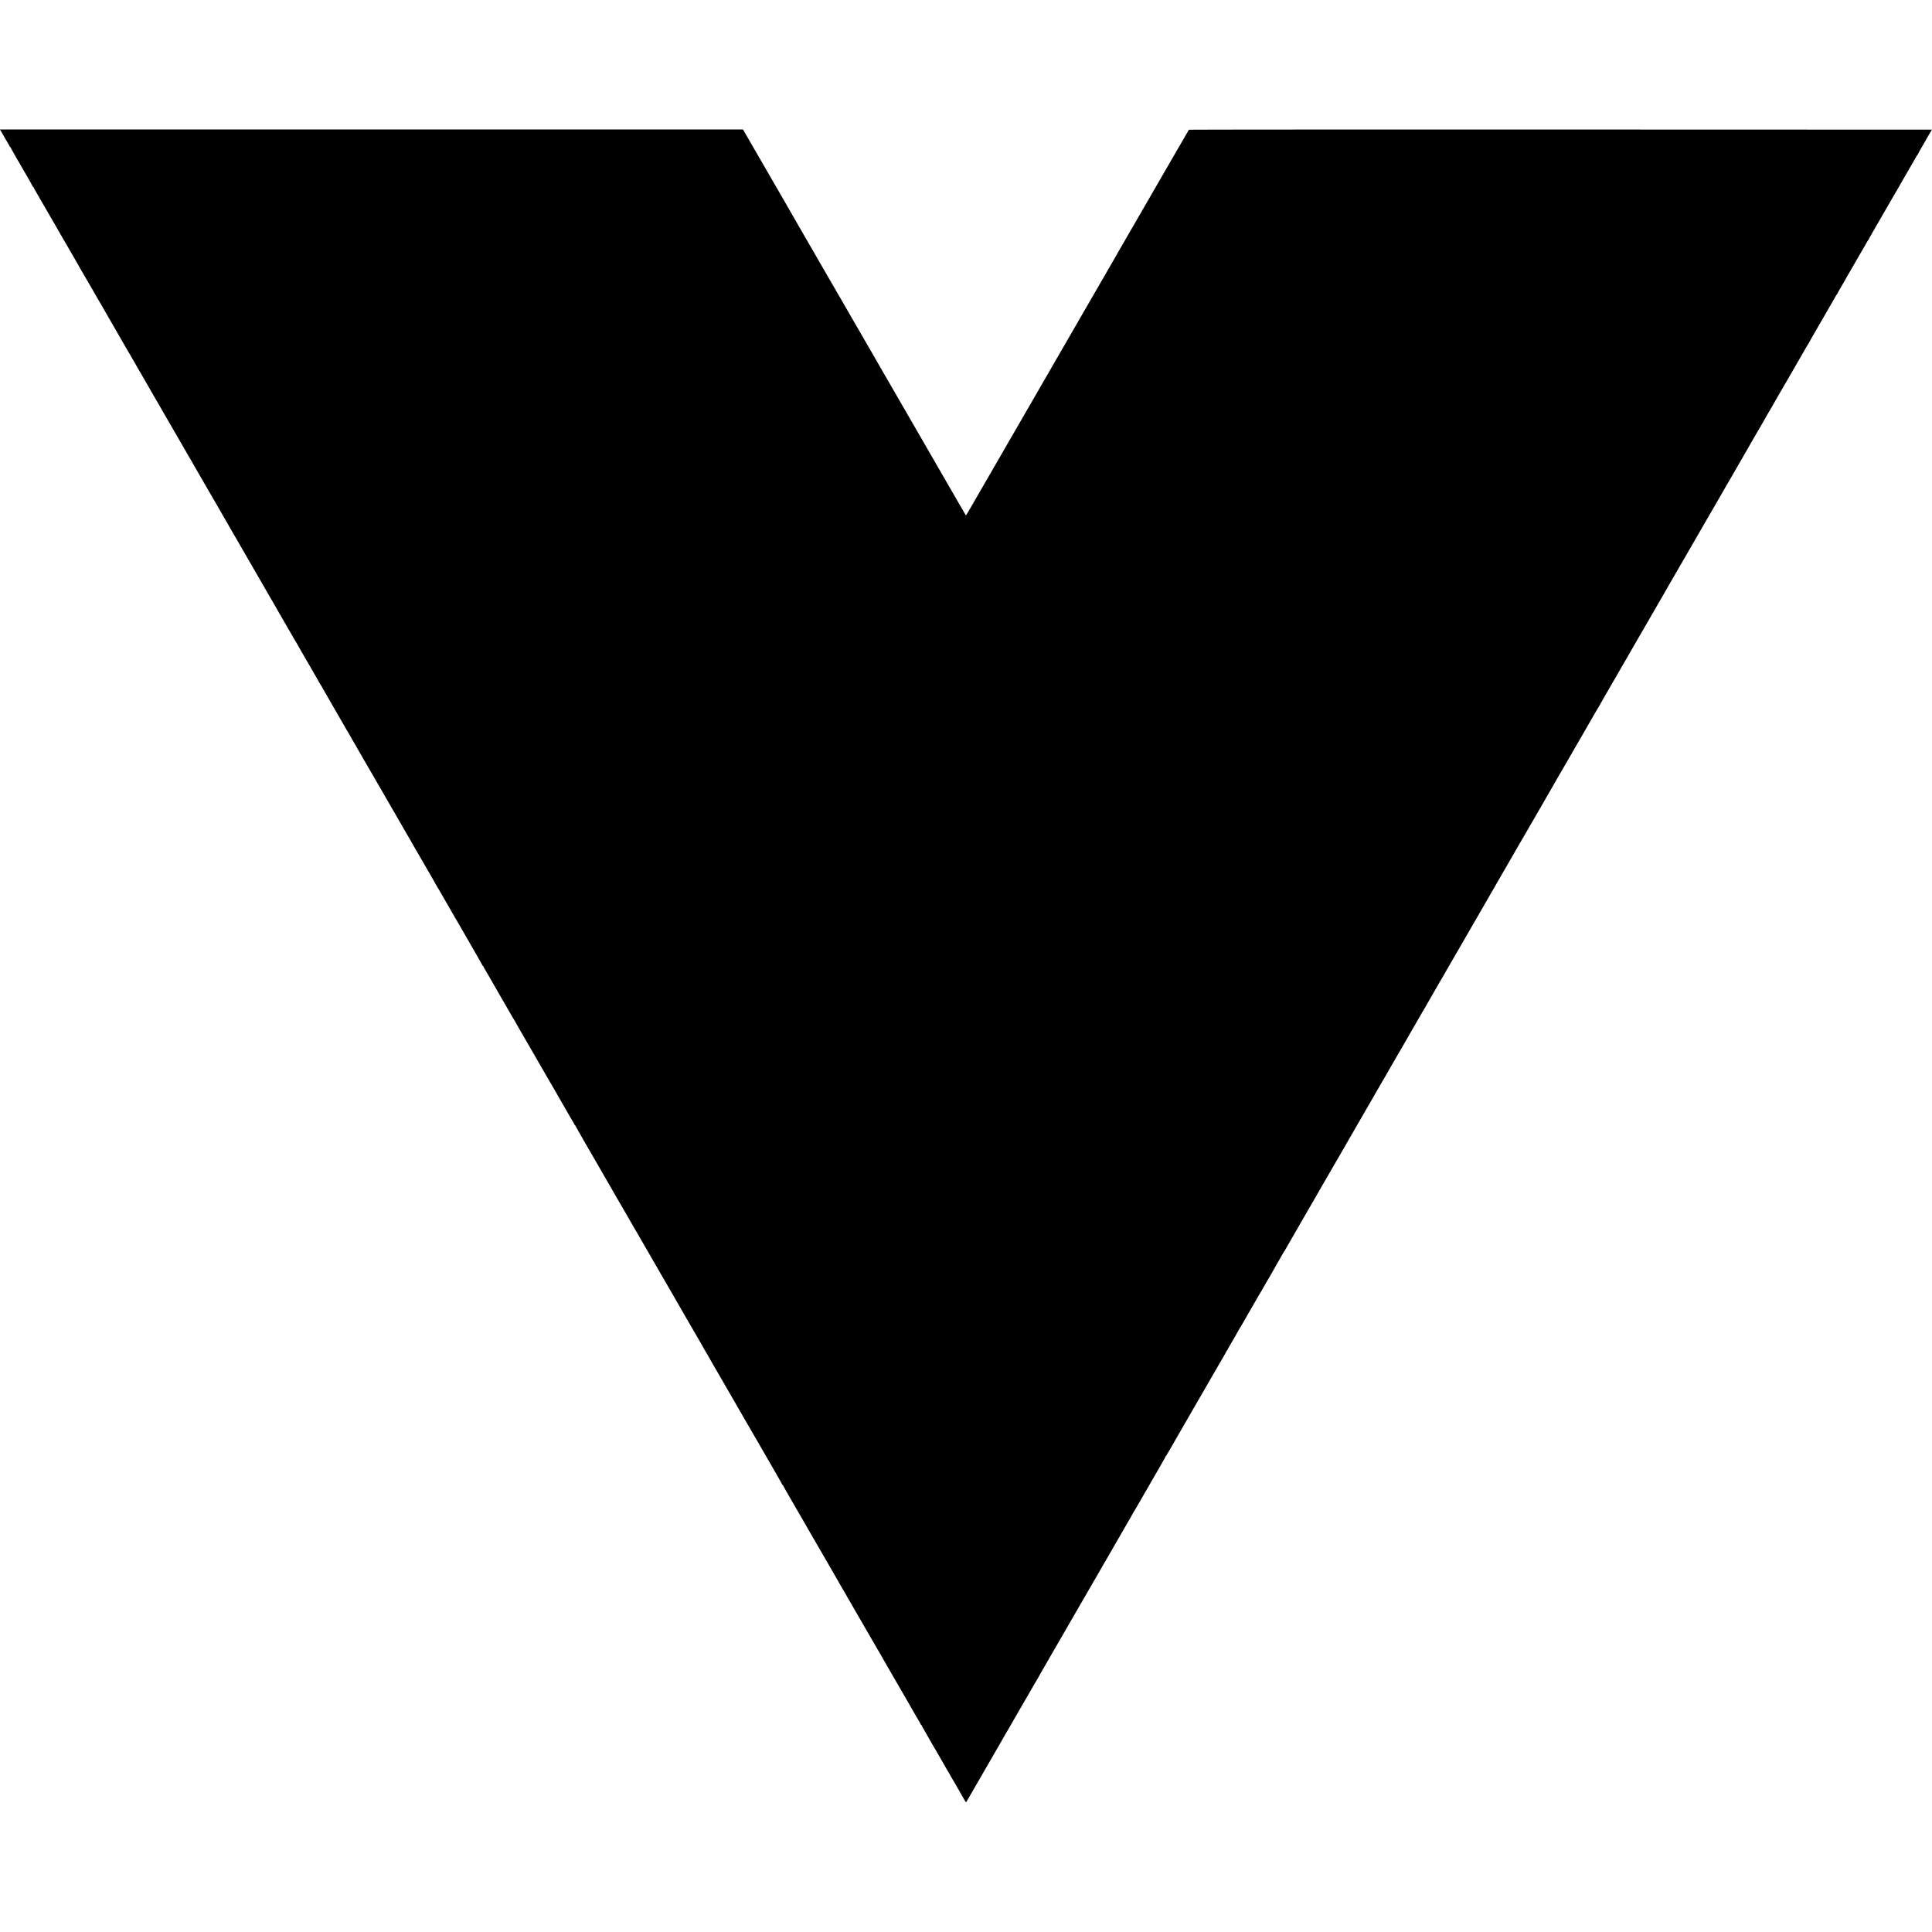
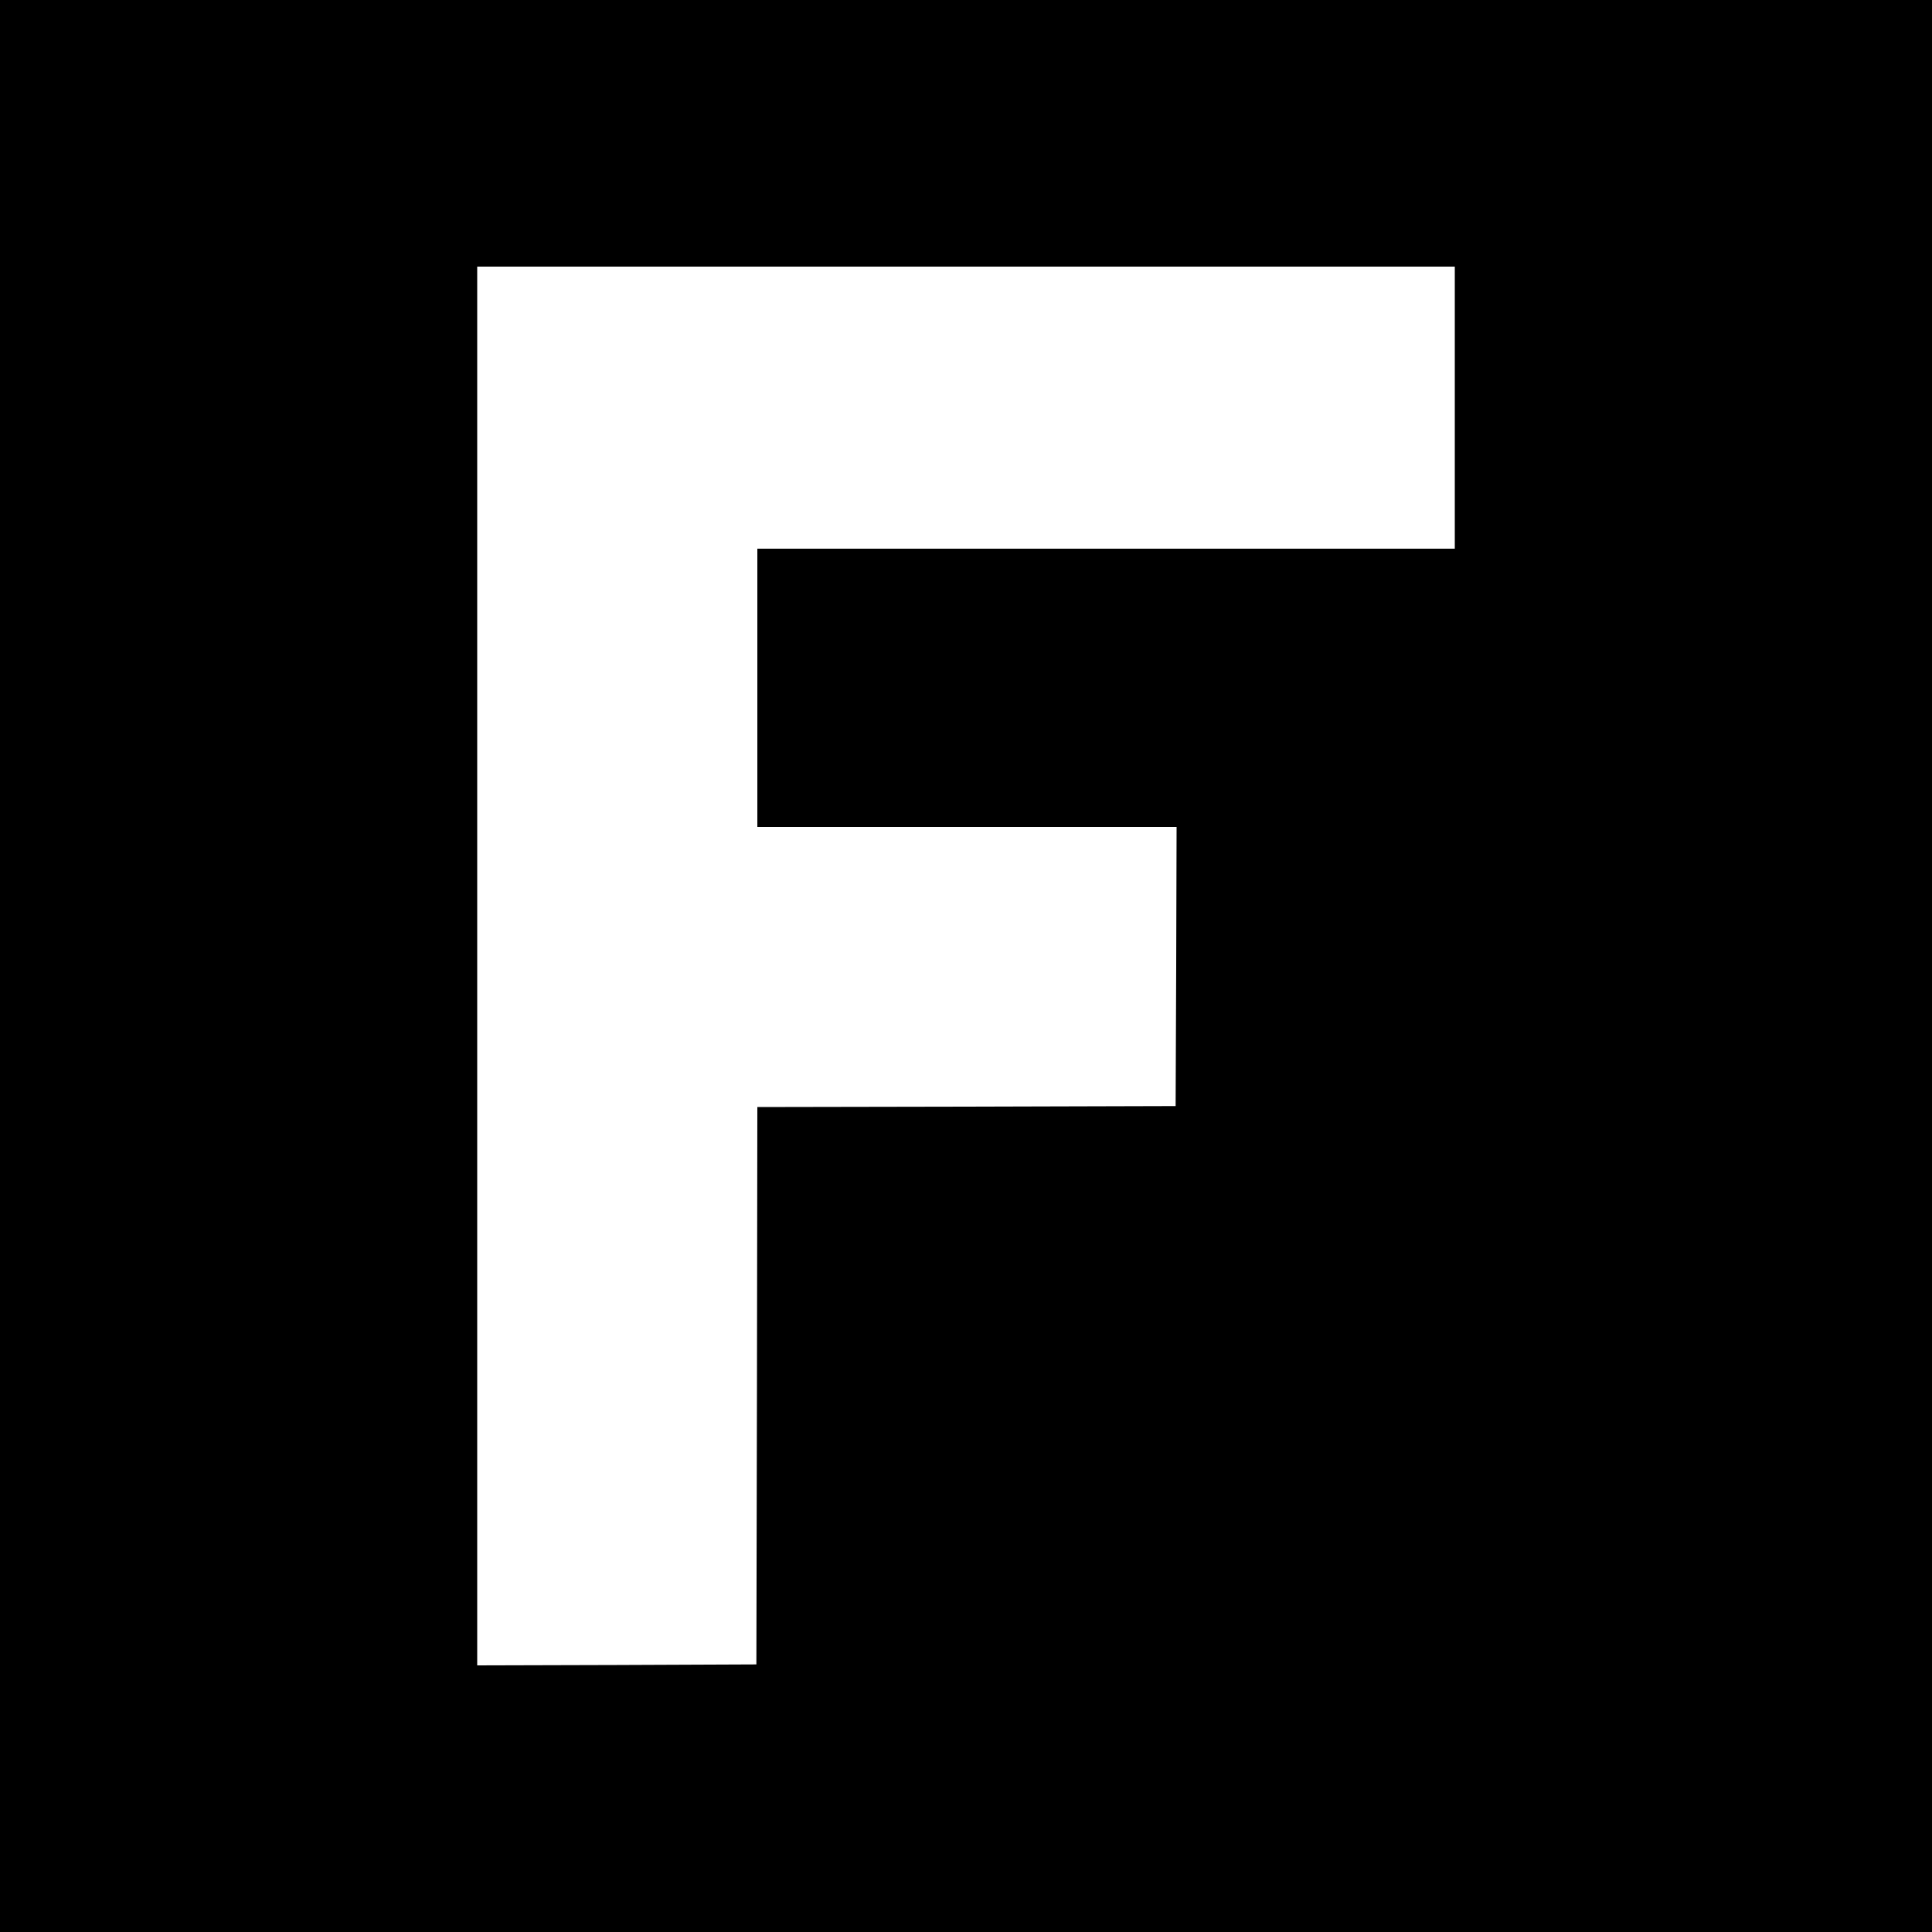
- <svg xmlns="http://www.w3.org/2000/svg" version="1.0" width="16pt" height="16pt" viewBox="0 0 16 16" preserveAspectRatio="xMidYMid meet">
-   <g transform="translate(0,16) scale(0.00032,-0.00032)" fill="#000000" stroke="none">
-     <path d="M18 46618 c45 -75 122 -207 122 -211 0 -2 25 -45 55 -95 30 -50 55 -96 55 -102 0 -5 5 -10 10 -10 6 0 10 -4 10 -9 0 -5 73 -135 161 -288 89 -153 173 -298 187 -323 14 -25 32 -57 41 -72 88 -149 187 -324 189 -335 2 -7 8 -13 13 -13 5 0 9 -4 9 -10 0 -5 46 -89 103 -187 175 -302 490 -846 507 -876 8 -16 20 -36 25 -45 28 -46 290 -498 339 -585 13 -23 74 -129 136 -236 61 -107 123 -215 137 -240 14 -25 29 -50 33 -56 5 -5 23 -37 40 -70 18 -33 38 -67 44 -75 11 -16 21 -33 63 -109 14 -25 29 -50 33 -56 4 -5 21 -35 38 -65 55 -100 261 -455 269 -465 4 -5 14 -21 20 -35 15 -29 41 -75 103 -180 24 -41 52 -88 60 -105 9 -16 57 -100 107 -185 112 -193 362 -626 380 -660 8 -14 23 -38 33 -55 11 -16 23 -37 27 -45 4 -8 26 -46 48 -85 23 -38 53 -90 67 -115 46 -81 64 -113 178 -310 62 -107 121 -210 132 -227 37 -67 56 -99 85 -148 16 -27 32 -57 36 -65 4 -8 15 -27 25 -42 9 -15 53 -89 96 -165 44 -76 177 -307 296 -513 120 -206 268 -463 330 -570 131 -227 117 -203 200 -348 36 -62 73 -125 82 -140 10 -15 21 -34 25 -42 4 -8 20 -37 36 -65 17 -27 38 -65 48 -82 49 -85 64 -111 87 -153 13 -25 28 -49 32 -55 4 -5 78 -134 165 -285 87 -151 166 -288 176 -305 10 -16 26 -43 35 -59 9 -17 125 -217 257 -445 132 -229 253 -441 270 -471 17 -30 45 -79 64 -108 18 -29 33 -54 33 -57 0 -2 20 -37 44 -77 24 -40 123 -212 221 -383 97 -170 190 -330 205 -355 16 -25 39 -65 53 -90 13 -25 81 -144 152 -265 70 -121 137 -238 150 -260 12 -22 37 -65 55 -95 18 -30 43 -73 55 -95 12 -22 48 -85 80 -140 77 -132 163 -280 190 -330 13 -22 71 -123 130 -225 59 -102 116 -199 126 -217 10 -17 29 -50 43 -72 15 -22 26 -43 26 -45 0 -2 27 -50 60 -106 33 -56 60 -103 60 -105 0 -2 55 -98 90 -155 8 -14 182 -316 239 -414 13 -22 45 -79 72 -124 27 -46 49 -86 49 -89 0 -2 14 -24 30 -48 16 -24 30 -46 30 -49 0 -5 74 -135 100 -176 5 -8 24 -42 43 -75 50 -88 58 -101 262 -455 104 -179 199 -345 213 -370 14 -25 28 -49 32 -55 4 -5 17 -26 28 -45 10 -19 62 -109 114 -200 114 -197 133 -230 170 -295 16 -27 33 -57 38 -65 17 -28 96 -165 103 -180 4 -8 16 -28 26 -45 10 -16 77 -131 148 -255 72 -124 181 -313 243 -420 62 -107 121 -209 131 -227 35 -62 323 -560 392 -678 38 -66 83 -145 100 -175 16 -30 33 -59 37 -65 4 -5 17 -27 29 -47 34 -61 56 -100 90 -156 17 -29 31 -55 31 -57 0 -2 17 -32 39 -67 21 -35 134 -229 251 -433 117 -203 235 -407 261 -451 27 -45 49 -85 49 -88 0 -4 8 -19 19 -34 15 -21 200 -341 309 -533 10 -19 33 -58 51 -87 17 -29 31 -54 31 -56 0 -2 25 -44 55 -94 30 -50 55 -95 55 -98 0 -4 6 -15 14 -23 7 -9 27 -41 43 -71 17 -30 170 -297 342 -594 171 -296 311 -542 311 -547 0 -5 5 -9 10 -9 6 0 10 -4 10 -10 0 -5 22 -47 49 -92 27 -46 58 -99 68 -118 24 -43 81 -140 93 -160 5 -8 66 -114 135 -235 69 -121 130 -227 135 -235 12 -21 259 -447 283 -490 10 -19 28 -47 38 -62 11 -14 19 -29 19 -32 0 -3 37 -69 83 -148 99 -170 305 -526 337 -583 13 -22 31 -53 41 -70 11 -16 22 -37 26 -45 7 -14 82 -146 103 -180 14 -24 181 -311 205 -355 13 -22 46 -80 75 -130 29 -49 64 -110 78 -135 14 -25 51 -88 82 -140 31 -52 59 -102 63 -110 4 -8 18 -33 31 -55 205 -353 284 -489 309 -535 17 -30 45 -78 62 -106 18 -28 36 -60 39 -72 4 -12 12 -22 17 -22 5 0 9 -4 9 -10 0 -5 109 -197 241 -427 133 -230 250 -431 259 -448 51 -90 222 -385 280 -485 37 -63 78 -135 92 -160 14 -25 67 -117 118 -205 51 -88 101 -175 111 -193 34 -58 55 -95 149 -257 51 -88 101 -173 110 -190 9 -16 76 -131 147 -255 72 -124 140 -241 151 -260 61 -108 281 -489 355 -615 38 -66 77 -133 87 -150 35 -63 91 -161 100 -175 14 -23 99 -169 128 -220 54 -97 135 -235 142 -245 4 -5 20 -32 35 -60 26 -48 238 -416 276 -480 10 -16 26 -46 37 -65 30 -53 382 -661 403 -695 10 -16 22 -37 26 -45 4 -8 26 -48 50 -88 24 -41 43 -75 43 -77 0 -2 22 -40 50 -85 27 -45 50 -84 50 -86 0 -3 38 -69 83 -147 84 -142 302 -520 340 -587 10 -19 34 -60 52 -90 18 -30 44 -75 57 -100 14 -25 45 -79 70 -120 25 -41 56 -96 70 -121 14 -25 77 -133 138 -240 62 -107 122 -210 132 -229 25 -43 310 -535 337 -581 11 -19 26 -45 34 -59 17 -32 238 -414 266 -460 11 -19 24 -41 28 -49 3 -7 75 -133 160 -278 84 -146 153 -269 153 -274 0 -5 5 -9 10 -9 6 0 10 -4 10 -10 0 -5 82 -150 181 -322 182 -314 201 -346 240 -415 12 -21 80 -139 152 -263 71 -124 141 -245 155 -270 14 -25 28 -49 32 -55 6 -8 145 -248 220 -380 37 -66 209 -362 229 -395 11 -19 24 -42 28 -49 4 -8 67 -118 140 -243 73 -125 133 -230 133 -233 0 -2 15 -28 33 -57 19 -29 47 -78 64 -108 17 -30 53 -93 79 -139 53 -90 82 -141 157 -272 82 -142 115 -199 381 -659 142 -245 268 -463 281 -485 12 -22 71 -125 132 -230 60 -104 172 -298 248 -430 76 -132 146 -253 156 -270 11 -16 22 -36 26 -44 3 -8 30 -54 60 -103 29 -49 53 -91 53 -93 0 -3 18 -34 40 -70 22 -36 40 -67 40 -69 0 -2 37 -66 81 -142 45 -77 98 -168 119 -204 20 -36 47 -81 58 -100 12 -19 27 -47 33 -62 6 -16 15 -28 20 -28 5 0 9 -4 9 -9 0 -6 63 -118 140 -251 77 -133 140 -243 140 -245 0 -2 18 -33 41 -70 22 -37 49 -83 60 -101 10 -19 29 -51 40 -71 25 -45 109 -189 126 -218 7 -11 17 -29 22 -40 6 -11 22 -38 35 -60 14 -22 37 -62 52 -90 14 -27 35 -62 45 -77 11 -14 19 -29 19 -32 0 -3 18 -35 40 -71 22 -36 40 -67 40 -69 0 -2 19 -35 42 -72 23 -38 55 -94 72 -124 26 -47 139 -244 171 -298 6 -9 21 -36 34 -60 28 -48 37 -51 51 -19 6 12 19 36 29 52 10 17 27 46 38 65 11 19 104 181 208 360 103 179 199 345 213 370 14 25 42 74 64 109 21 34 38 65 38 67 0 2 18 33 40 69 22 36 40 67 40 69 0 3 177 310 199 346 16 26 136 234 140 244 2 5 25 44 52 88 27 44 49 81 49 84 0 2 18 34 40 70 22 36 40 67 40 69 0 2 20 36 43 77 35 58 169 289 297 513 9 17 50 86 90 155 40 69 86 150 103 180 16 30 35 62 41 70 6 8 16 24 22 35 35 64 72 129 167 293 59 100 116 199 127 220 11 20 30 53 41 72 43 72 1070 1850 1121 1940 14 25 65 113 113 195 48 83 96 166 107 185 10 19 28 50 38 68 11 18 73 124 137 235 64 111 175 303 246 427 71 124 173 299 225 390 52 91 116 202 143 248 27 45 49 85 49 89 0 4 6 14 14 22 7 9 28 43 46 76 26 47 251 436 378 655 11 19 29 51 40 70 11 19 101 176 201 348 99 172 181 317 181 323 0 5 5 9 10 9 6 0 10 5 10 11 0 6 8 23 18 37 11 15 32 52 49 82 16 30 130 228 253 440 122 212 234 405 248 430 13 25 39 70 57 100 39 65 69 117 130 225 25 44 50 87 55 95 12 19 78 134 220 380 61 107 129 224 150 260 161 277 222 382 246 425 15 28 47 83 71 123 24 41 43 78 43 83 0 5 4 9 8 9 4 0 13 12 19 28 7 15 23 45 36 67 66 110 277 478 277 483 0 3 6 13 14 21 7 9 27 41 43 71 17 30 45 80 63 110 34 57 375 649 394 685 6 11 16 27 22 35 6 8 26 42 44 75 18 33 41 74 51 90 10 17 24 41 32 55 54 97 72 128 88 152 11 14 19 28 19 30 0 3 79 141 175 308 96 167 175 305 175 308 0 3 6 13 14 21 7 9 26 39 41 66 33 60 276 483 338 587 24 40 46 80 50 88 4 8 13 24 20 35 14 23 95 163 125 215 11 19 52 91 92 160 40 69 80 139 90 155 9 17 103 179 207 360 105 182 200 346 211 365 103 181 463 802 489 845 7 11 15 27 19 35 4 8 29 51 55 95 64 110 828 1433 848 1470 9 17 24 41 33 55 9 14 29 48 45 77 15 28 52 93 82 145 30 51 62 107 71 123 17 30 231 398 400 690 51 88 103 179 115 202 12 23 26 48 32 55 6 7 24 38 40 68 17 30 61 107 98 170 37 63 84 144 103 180 19 36 41 72 48 81 8 8 14 18 14 21 0 4 27 51 59 106 32 55 72 124 89 154 16 29 71 125 122 213 51 88 104 180 118 205 13 25 28 50 32 55 4 6 17 26 28 45 11 19 45 80 77 135 31 55 66 116 77 135 11 19 88 152 171 295 401 694 620 1072 650 1125 11 19 87 152 170 295 83 143 158 273 166 288 9 16 21 36 26 45 6 9 31 52 55 96 25 43 54 94 66 115 11 20 95 164 186 321 91 157 173 299 182 315 9 17 26 46 37 65 12 19 66 114 121 210 56 96 108 186 117 200 8 14 24 40 34 59 24 45 383 664 412 713 5 9 17 29 26 45 15 28 120 210 241 419 36 61 68 117 72 125 4 8 12 23 19 34 35 57 245 420 262 453 11 20 35 61 53 90 17 29 32 54 32 56 0 3 28 51 62 108 33 57 70 119 80 138 10 19 23 42 28 50 5 8 32 53 59 100 27 47 149 258 271 470 122 212 234 405 248 430 30 53 62 108 80 135 6 11 15 27 19 35 4 8 85 150 181 315 96 165 187 323 202 350 31 56 116 202 130 225 5 8 25 42 43 75 19 33 92 159 162 280 149 257 157 271 202 350 19 33 38 67 43 75 9 14 228 392 275 475 12 22 55 96 95 165 40 69 80 139 90 155 24 42 202 350 221 383 9 15 27 47 41 72 14 25 75 131 136 236 61 106 121 210 134 232 99 172 271 470 279 482 5 8 23 40 40 70 18 30 81 141 142 245 60 105 121 210 135 235 14 25 71 124 127 220 56 96 143 247 194 335 51 88 96 167 102 175 14 24 180 311 204 355 23 43 340 590 356 615 5 8 50 87 101 175 171 301 517 898 582 1008 25 43 46 81 46 83 0 2 12 23 27 47 14 23 40 67 56 97 16 30 35 62 42 70 7 8 15 22 18 30 4 8 20 38 37 65 16 28 33 57 37 65 6 12 111 196 143 250 5 8 55 95 112 193 57 98 113 195 126 215 12 20 27 46 32 57 6 11 14 27 20 35 5 8 76 130 156 270 80 140 165 287 187 325 23 39 52 90 66 115 13 25 30 52 37 61 8 8 14 18 14 21 0 4 41 77 92 165 50 87 175 302 276 478 101 176 208 360 236 408 28 49 67 117 86 152 19 35 41 70 48 77 6 6 12 15 12 19 0 7 124 224 167 291 12 21 23 40 23 42 0 2 21 40 46 83 26 43 55 92 64 109 54 95 327 568 354 614 19 30 45 75 59 100 71 128 82 145 89 148 4 2 8 8 8 13 0 5 42 82 94 172 311 538 496 858 518 897 14 25 40 70 58 100 18 30 42 71 53 90 10 19 79 139 152 265 73 127 142 246 153 265 10 19 43 76 72 125 29 50 63 108 75 130 65 116 80 140 87 143 4 2 8 8 8 12 0 8 114 212 140 250 6 8 14 24 20 35 5 11 54 97 108 190 l100 170 -9611 3 c-5286 1 -9614 -1 -9618 -5 -5 -6 -419 -719 -619 -1068 -89 -155 -267 -463 -323 -560 -38 -66 -81 -140 -95 -165 -31 -56 -263 -457 -526 -910 -110 -190 -224 -388 -254 -440 -29 -52 -61 -109 -71 -125 -23 -39 -243 -420 -268 -465 -11 -19 -204 -352 -428 -740 -224 -388 -477 -826 -563 -975 -85 -148 -185 -322 -222 -385 -37 -63 -120 -207 -185 -320 -65 -113 -177 -306 -248 -430 -72 -124 -172 -297 -222 -385 -51 -88 -142 -245 -202 -350 -131 -226 -247 -427 -408 -705 -65 -113 -249 -432 -410 -710 -160 -278 -388 -673 -506 -877 -118 -205 -216 -373 -219 -373 -3 0 -52 82 -109 183 -58 100 -144 250 -192 332 -95 164 -402 696 -647 1120 -85 149 -228 396 -317 550 -212 365 -982 1700 -1008 1745 -10 19 -43 76 -72 125 -29 50 -64 110 -77 135 -14 25 -63 110 -110 190 -47 80 -96 165 -110 190 -14 25 -99 171 -188 325 -89 154 -174 300 -188 325 -13 25 -64 113 -112 195 -48 83 -140 242 -205 355 -65 113 -183 317 -263 454 -79 137 -152 264 -163 282 -50 89 -335 583 -354 614 -12 19 -34 58 -50 85 -15 28 -129 226 -253 440 -124 215 -235 408 -247 430 -12 22 -69 121 -127 220 -58 99 -226 389 -373 645 -148 256 -324 561 -392 678 -67 117 -134 232 -147 255 -13 23 -33 59 -46 80 l-22 37 -9615 0 -9615 0 20 -32z" />
+ <svg xmlns="http://www.w3.org/2000/svg" version="1.0" width="1000pt" height="1000pt" viewBox="0 0 1000 1000" preserveAspectRatio="xMidYMid meet">
+   <g transform="translate(0,1000) scale(0.1,-0.1)" fill="#000000" stroke="none">
+     <path d="M0 5000 l0 -5000 5000 0 5000 0 0 5000 0 5000 -5000 0 -5000 0 0 -5000z m7530 2890 l0 -730 -1805 0 -1805 0 0 -720 0 -720 1085 0 1085 0 -2 -722 -3 -723 -1082 -3 -1083 -2 -2 -1443 -3 -1442 -722 -3 -723 -2 0 3620 0 3620 2530 0 2530 0 0 -730z" />
  </g>
</svg>
